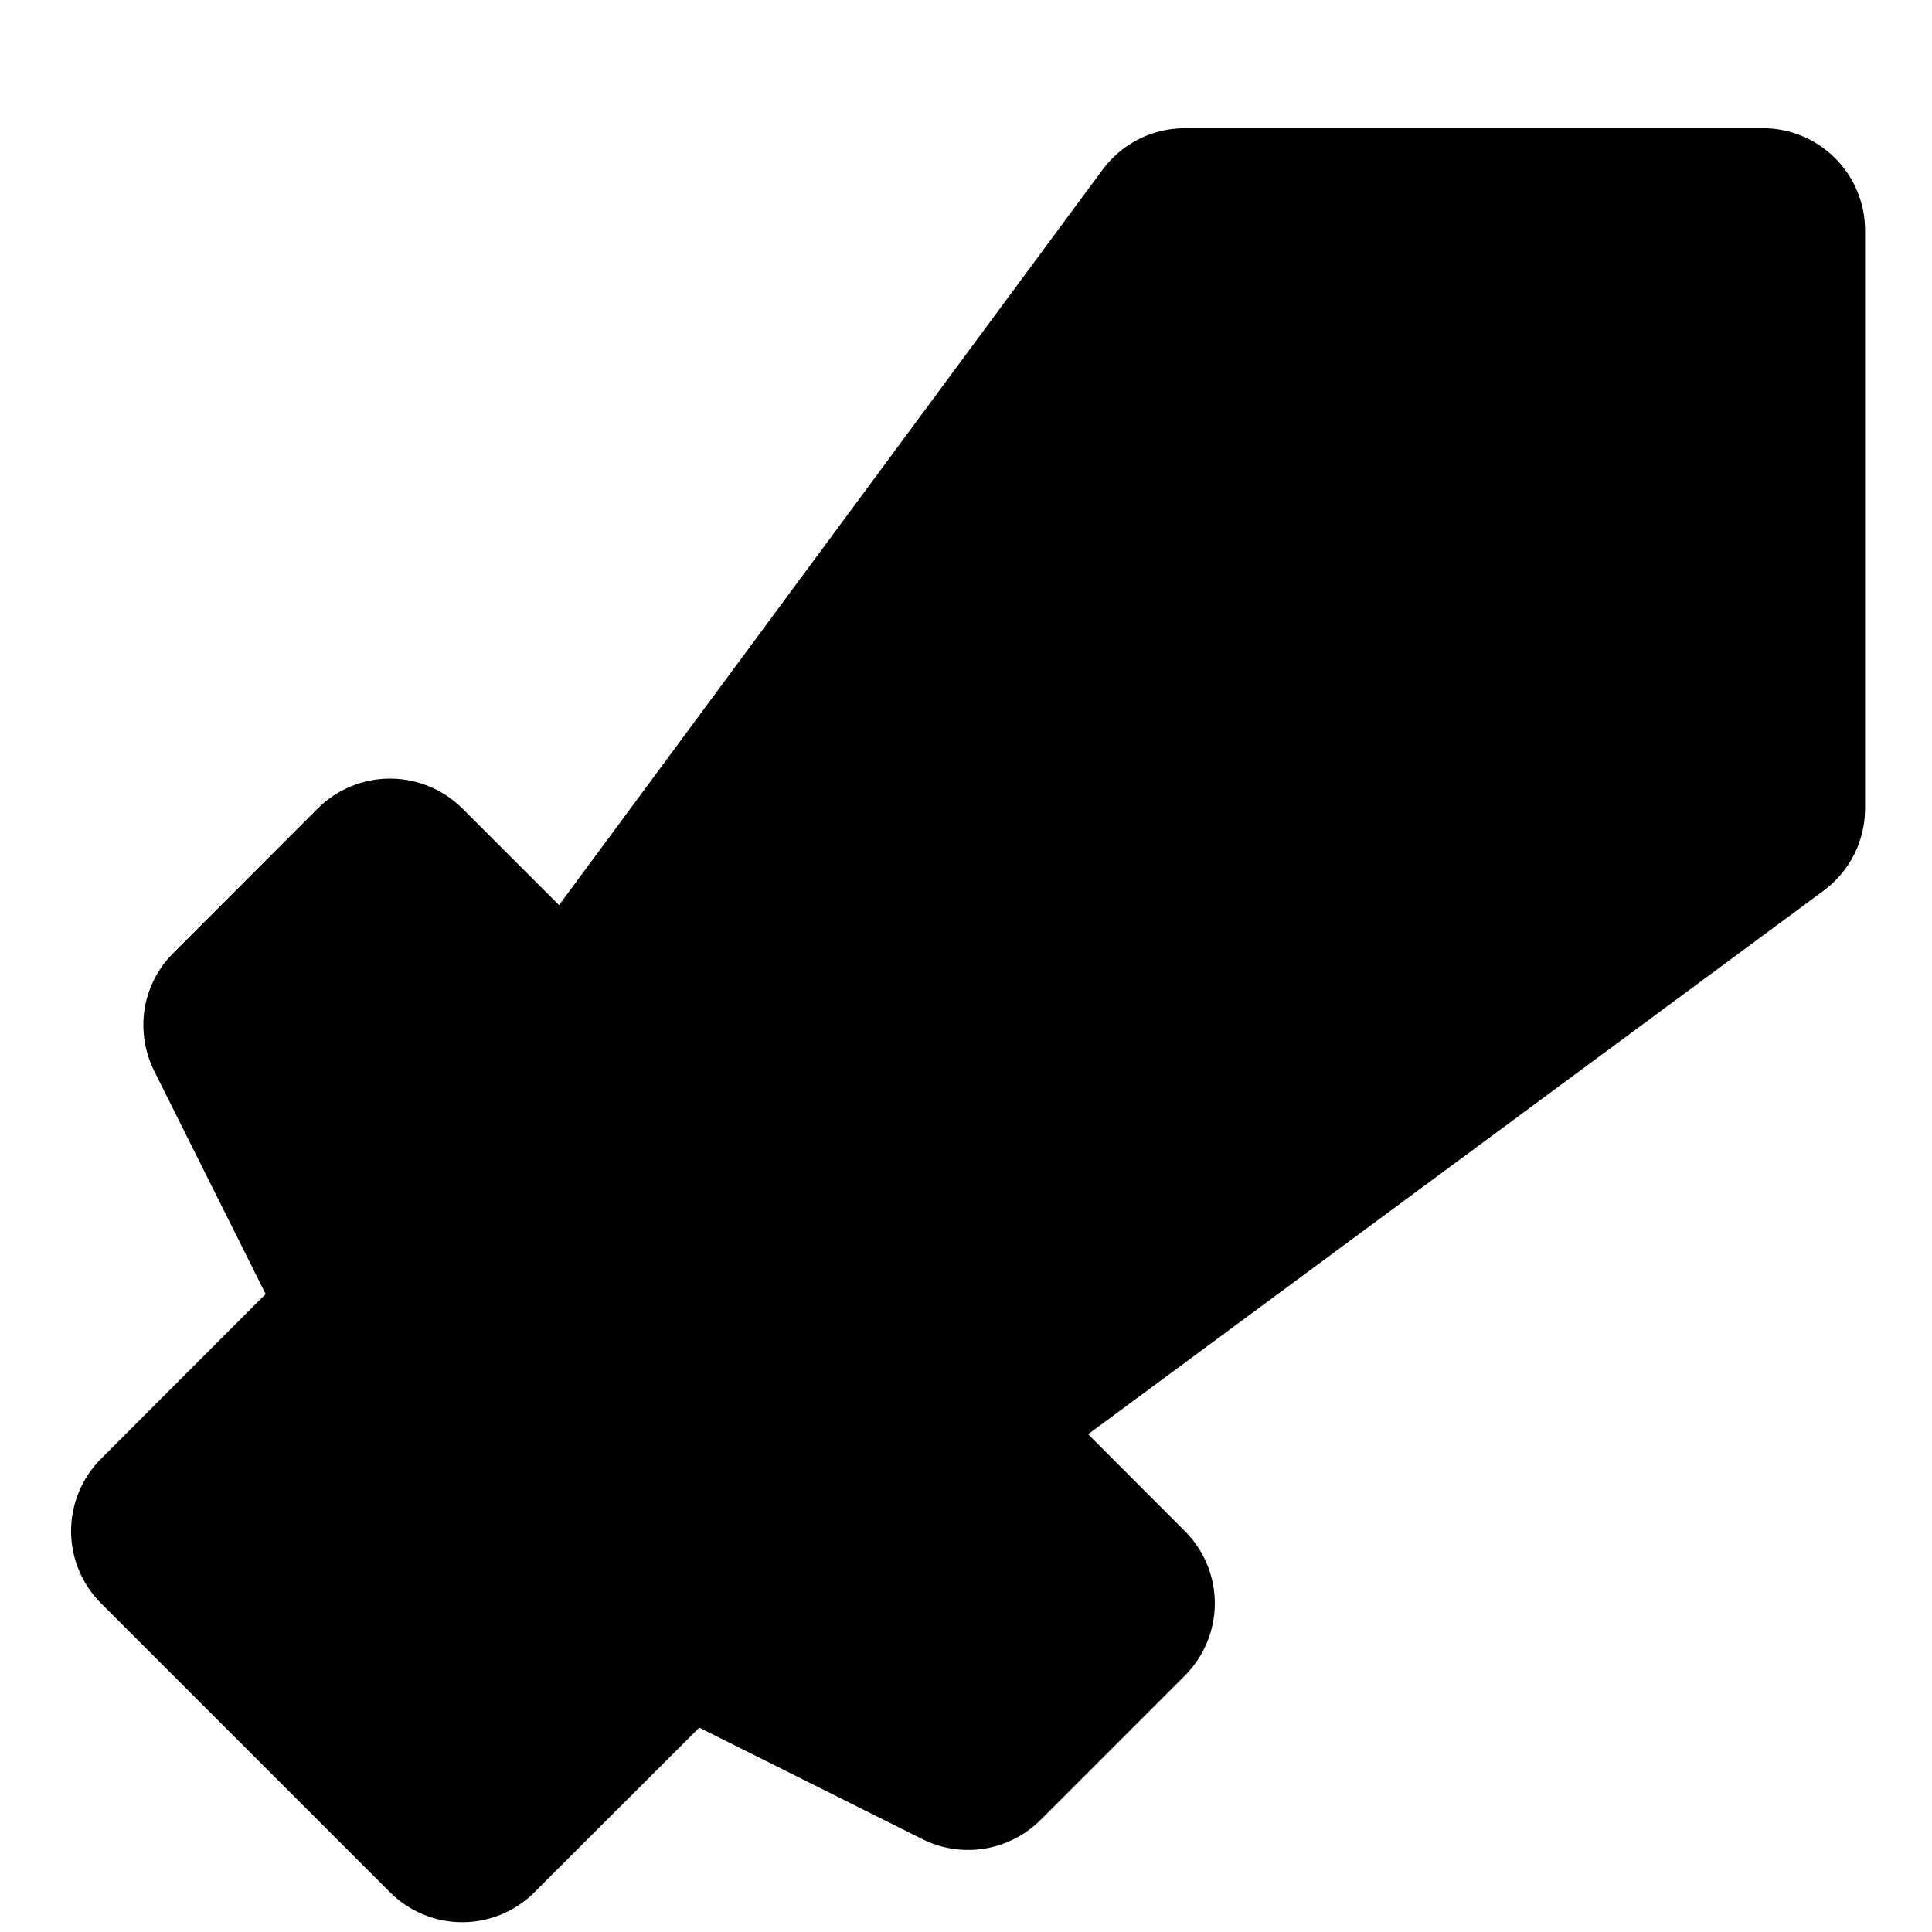
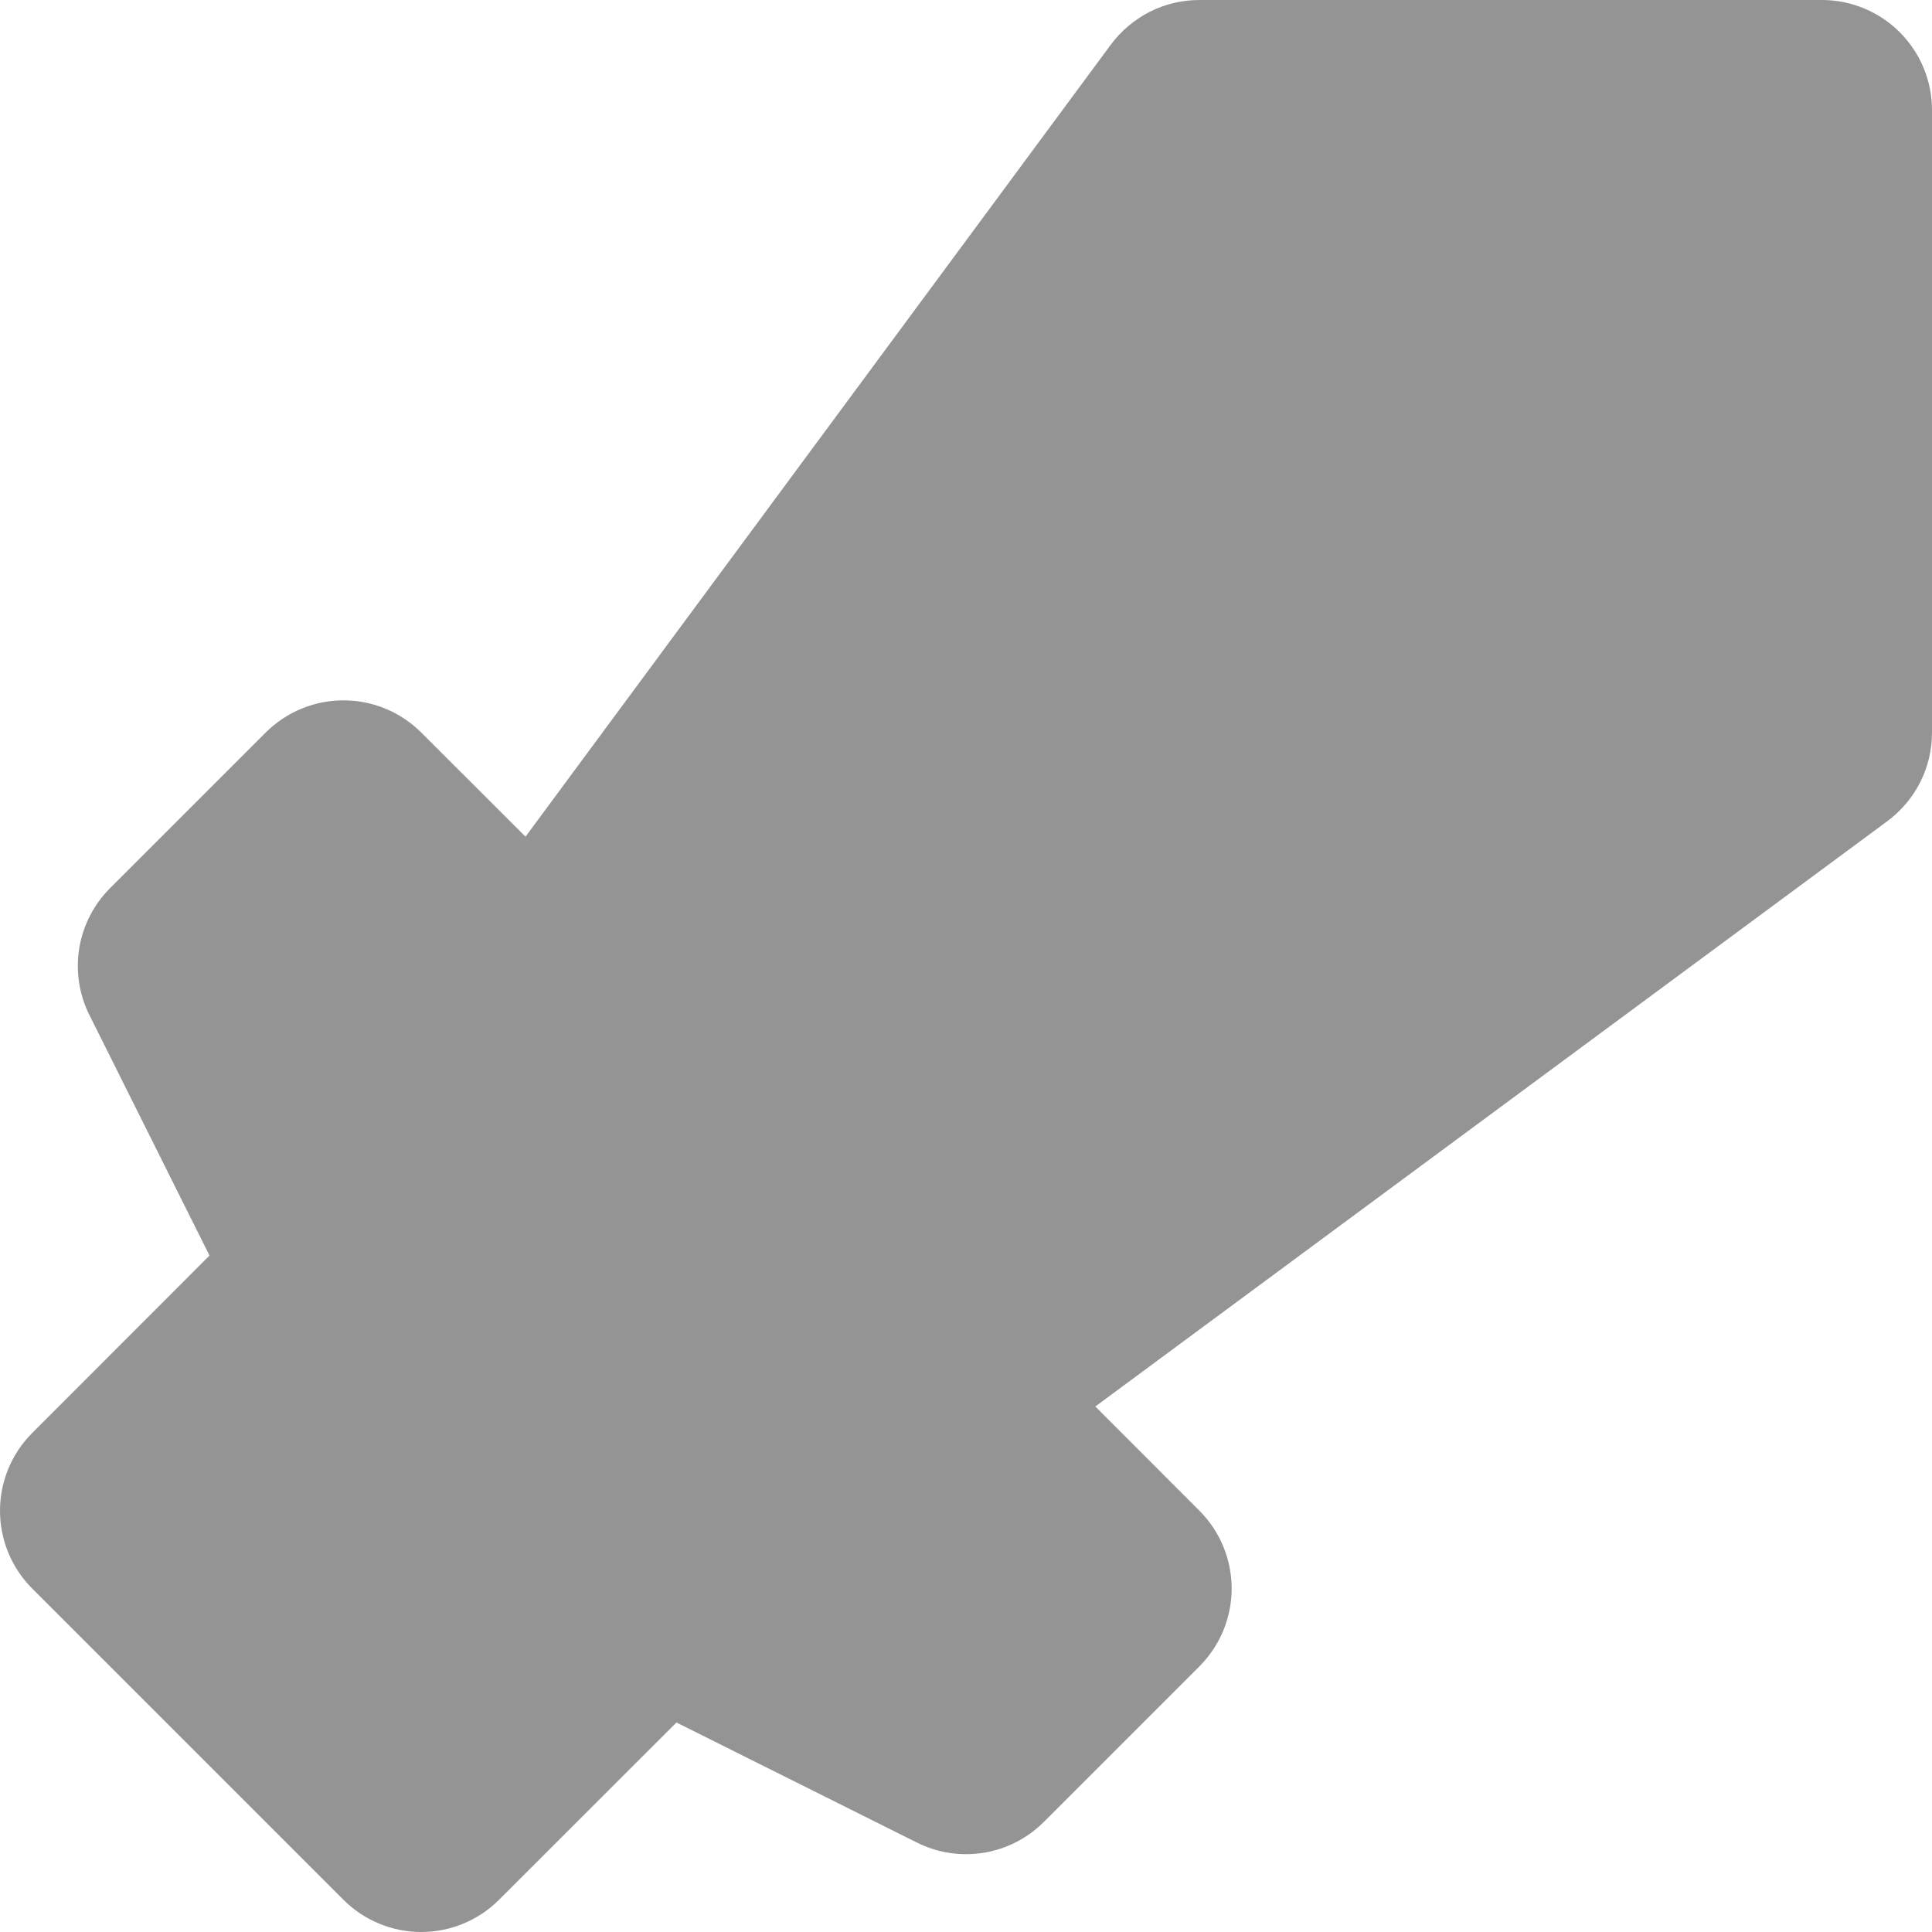
- <svg xmlns="http://www.w3.org/2000/svg" width="14" height="14" viewBox="0 0 14 14" fill="none">
-   <path fill-rule="evenodd" clip-rule="evenodd" d="M12.775 0.929C12.971 0.929 13.159 1.007 13.298 1.146C13.437 1.285 13.515 1.473 13.515 1.669V5.858C13.515 5.974 13.488 6.088 13.436 6.192C13.384 6.295 13.308 6.385 13.215 6.454L7.885 10.393L8.586 11.095C8.725 11.233 8.803 11.422 8.803 11.618C8.803 11.814 8.725 12.003 8.586 12.142L7.539 13.189C7.429 13.299 7.287 13.371 7.134 13.396C6.98 13.421 6.823 13.397 6.684 13.327L5.067 12.519L3.873 13.712C3.734 13.851 3.546 13.929 3.35 13.929C3.153 13.929 2.965 13.851 2.826 13.712L0.732 11.618C0.593 11.479 0.515 11.291 0.515 11.095C0.515 10.898 0.593 10.71 0.732 10.571L1.925 9.377L1.117 7.76C1.048 7.621 1.024 7.464 1.048 7.31C1.073 7.157 1.146 7.015 1.256 6.906L2.303 5.858C2.441 5.72 2.63 5.642 2.826 5.642C3.022 5.642 3.211 5.72 3.35 5.858L4.051 6.559L7.99 1.229C8.059 1.136 8.149 1.06 8.252 1.008C8.356 0.956 8.47 0.929 8.586 0.929H12.775Z" fill="black" />
+ <svg xmlns="http://www.w3.org/2000/svg" width="16" height="16" viewBox="0 0 16 16" fill="none">
+   <path fill-rule="evenodd" clip-rule="evenodd" d="M15.089 3.42858e-08C15.33 3.42858e-08 15.562 0.096 15.733 0.267C15.904 0.438 16 0.67 16 0.911V6.067C16 6.21 15.967 6.35 15.903 6.477C15.838 6.605 15.745 6.715 15.631 6.8L9.071 11.648L9.933 12.511C10.104 12.682 10.2 12.914 10.2 13.156C10.2 13.397 10.104 13.629 9.933 13.8L8.644 15.089C8.509 15.224 8.335 15.313 8.146 15.344C7.957 15.374 7.764 15.345 7.593 15.259L5.602 14.265L4.133 15.733C3.962 15.904 3.73 16 3.489 16C3.247 16 3.015 15.904 2.844 15.733L0.267 13.156C0.096 12.985 0 12.753 0 12.511C0 12.27 0.096 12.038 0.267 11.867L1.735 10.398L0.741 8.407C0.655 8.236 0.626 8.043 0.656 7.854C0.687 7.665 0.776 7.491 0.911 7.356L2.2 6.067C2.371 5.896 2.603 5.8 2.844 5.8C3.086 5.8 3.318 5.896 3.489 6.067L4.352 6.929L9.2 0.369C9.285 0.255 9.395 0.162 9.523 0.097C9.65 0.033 9.79 -3.90467e-05 9.933 3.42858e-08H15.089Z" fill="#949494" />
</svg>
